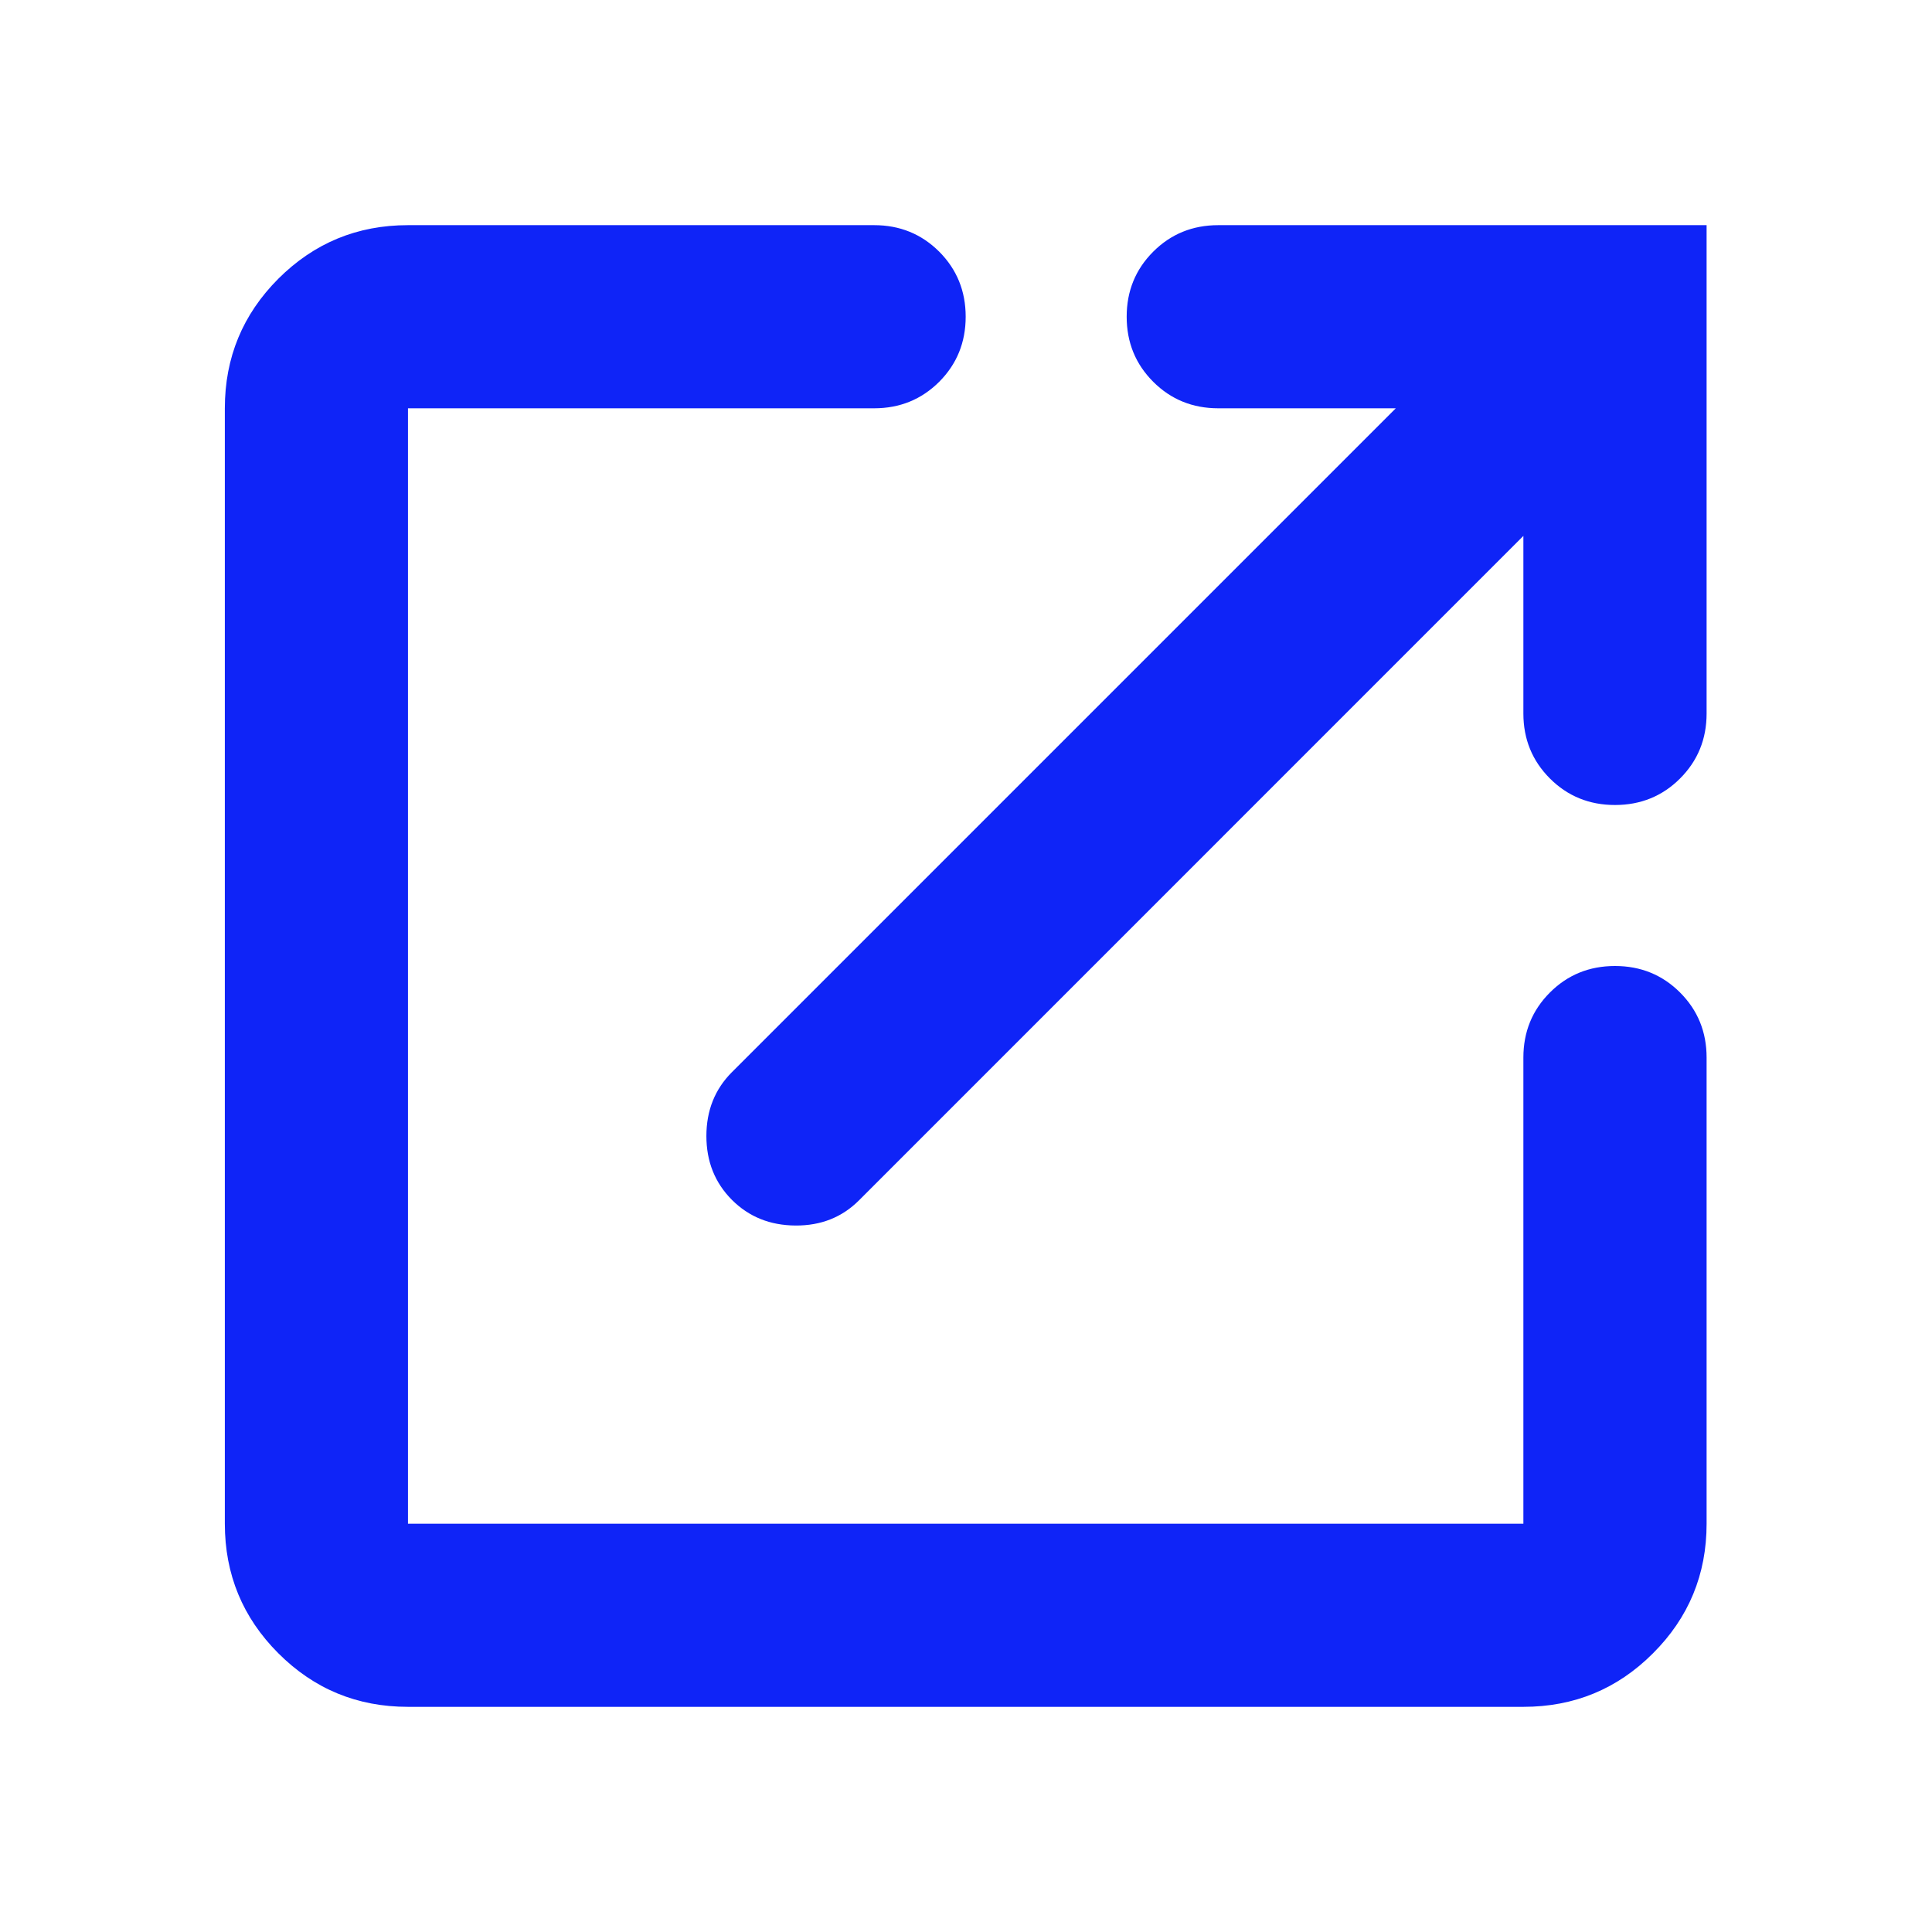
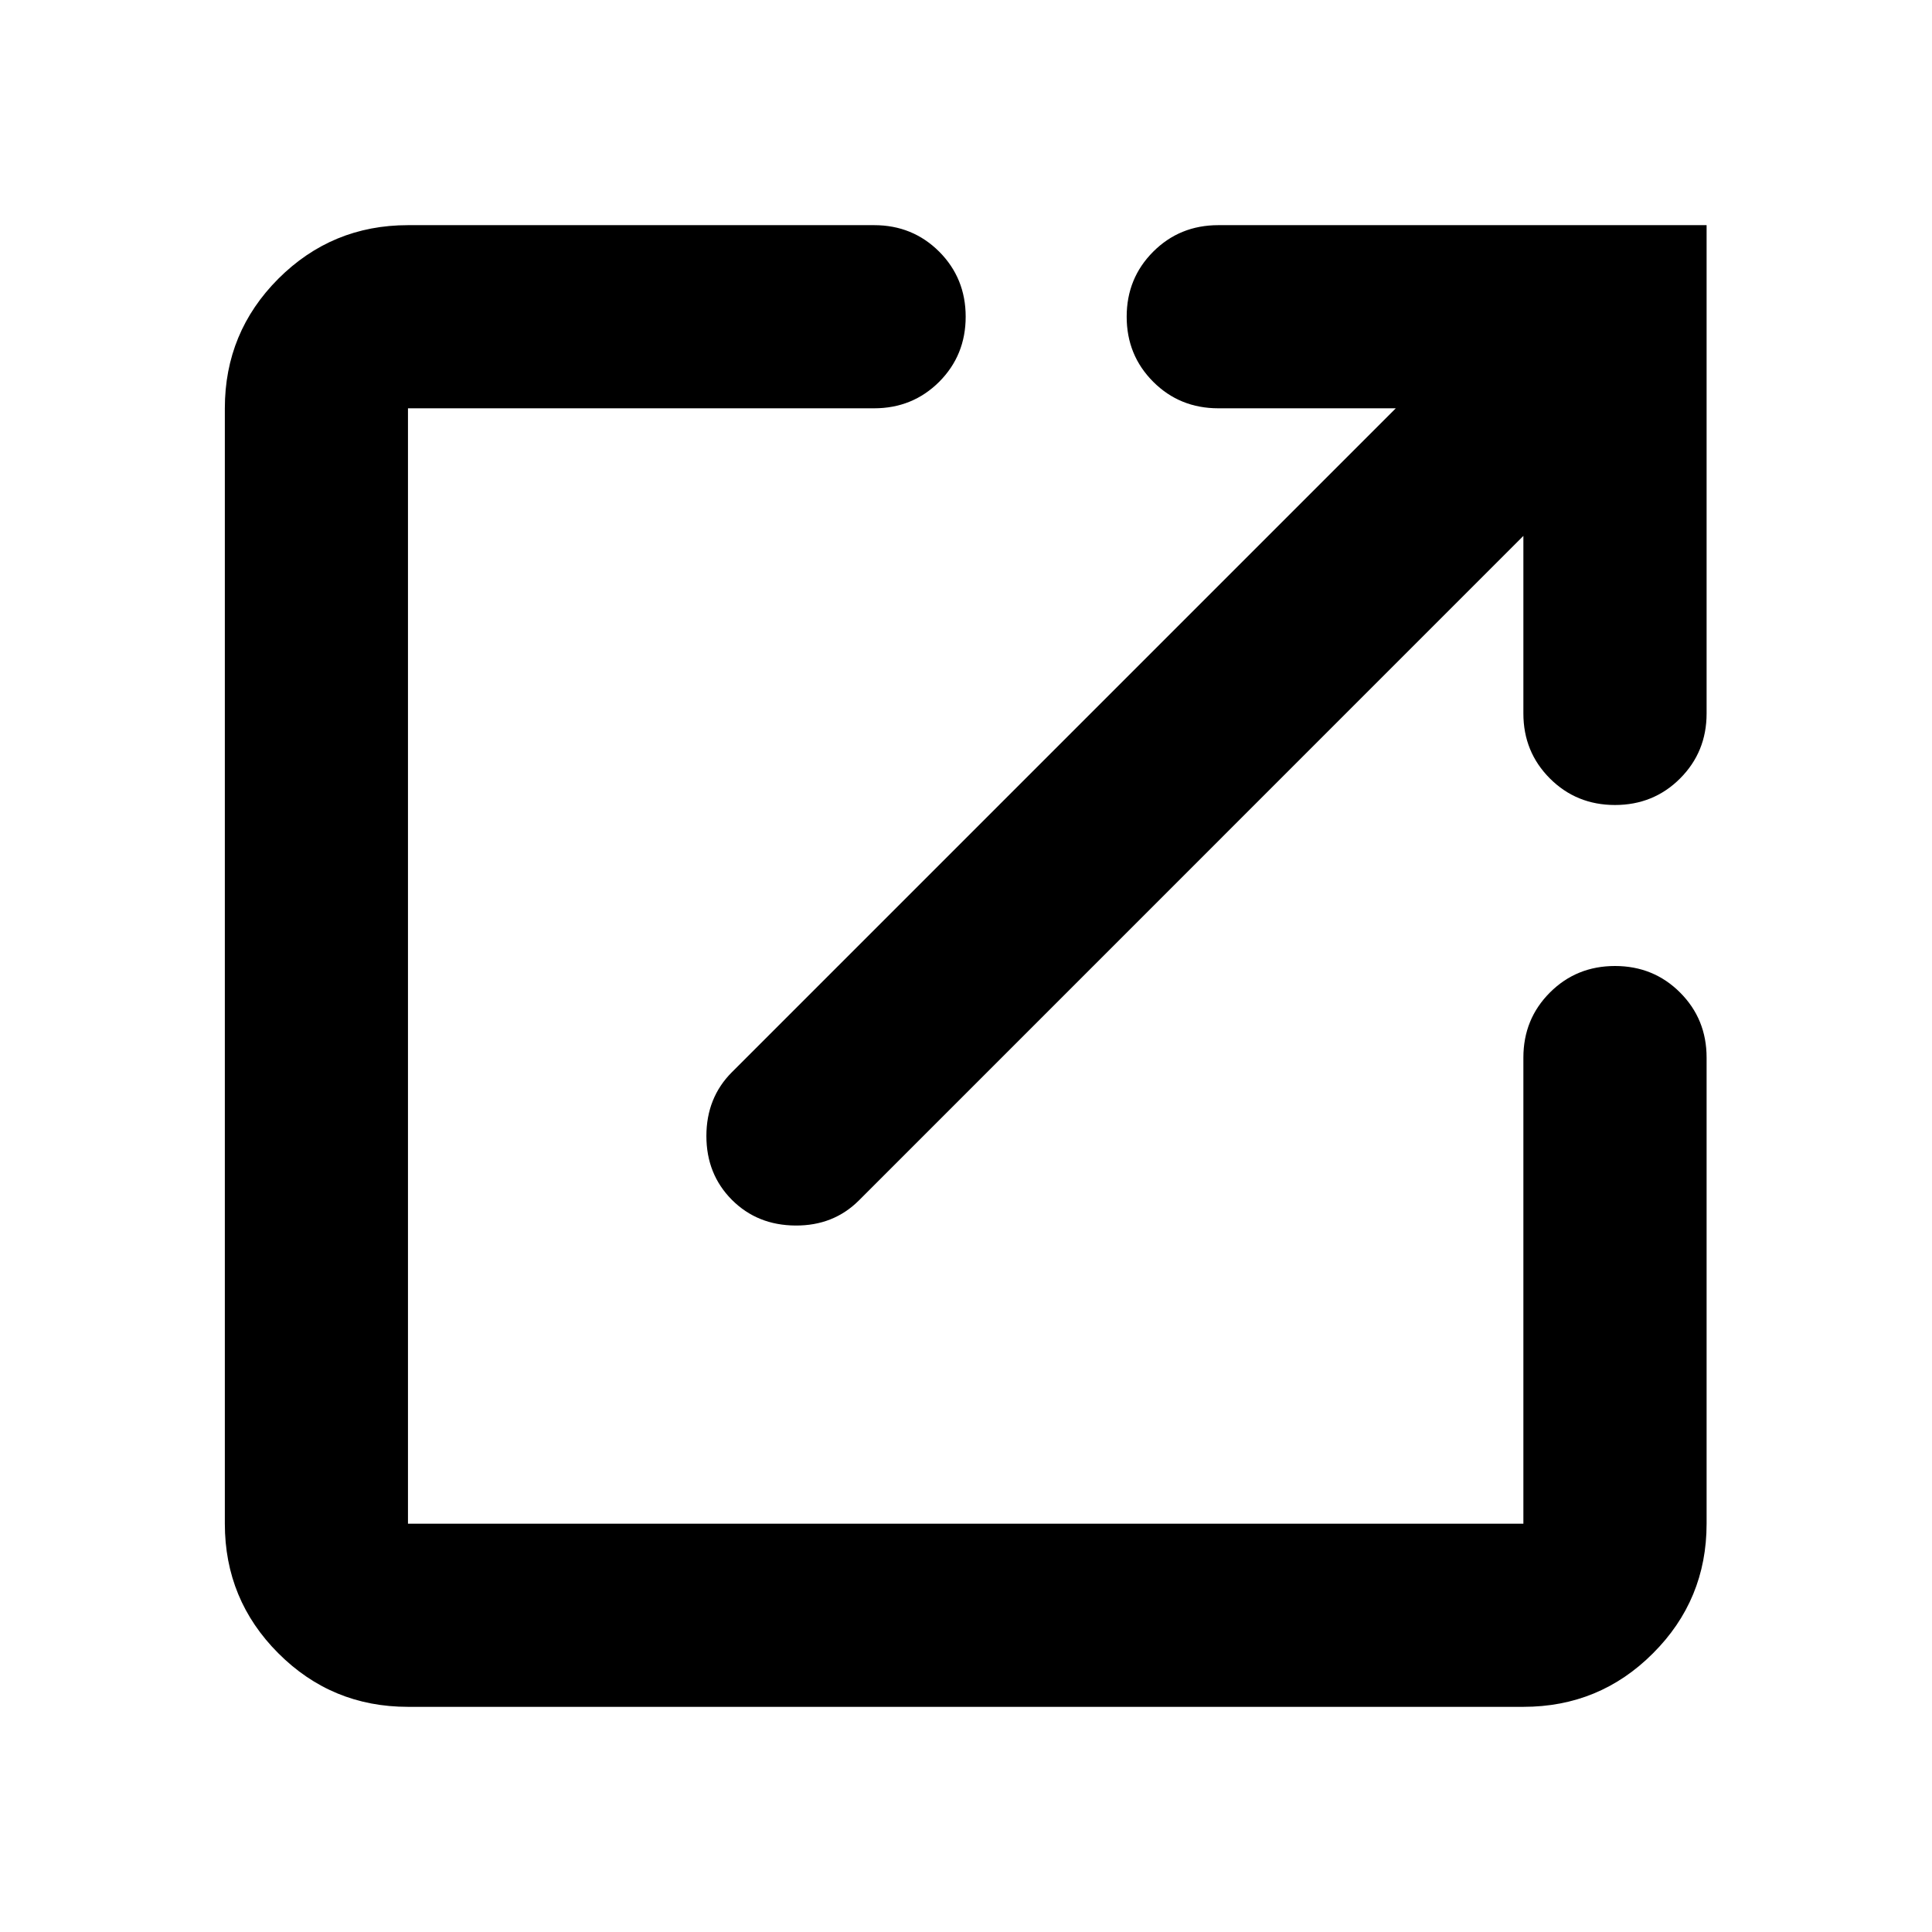
<svg xmlns="http://www.w3.org/2000/svg" width="24" height="24" viewBox="0 0 24 24" fill="none">
-   <path d="M5.068 21.203C4.438 21.203 3.902 20.982 3.458 20.538C3.015 20.095 2.793 19.558 2.793 18.928V5.072C2.793 4.442 3.015 3.906 3.458 3.462C3.902 3.019 4.438 2.797 5.068 2.797H10.859C11.178 2.797 11.447 2.907 11.667 3.126C11.886 3.346 11.996 3.615 11.996 3.934C11.996 4.254 11.886 4.523 11.667 4.743C11.447 4.962 11.178 5.072 10.859 5.072H5.068V18.928H18.924V13.138C18.924 12.818 19.034 12.549 19.254 12.329C19.473 12.11 19.743 12 20.062 12C20.381 12 20.651 12.11 20.87 12.329C21.09 12.549 21.2 12.818 21.2 13.138V18.928C21.2 19.558 20.978 20.095 20.534 20.538C20.091 20.982 19.554 21.203 18.924 21.203H5.068ZM18.924 6.657L10.671 14.911C10.46 15.122 10.197 15.226 9.882 15.224C9.566 15.222 9.303 15.116 9.092 14.905C8.881 14.693 8.775 14.429 8.775 14.112C8.775 13.795 8.881 13.53 9.092 13.319L17.339 5.072H15.134C14.815 5.072 14.545 4.962 14.326 4.743C14.106 4.523 13.996 4.254 13.996 3.934C13.996 3.615 14.106 3.346 14.326 3.126C14.545 2.907 14.815 2.797 15.134 2.797H21.2V8.863C21.2 9.182 21.09 9.451 20.87 9.671C20.651 9.89 20.381 10 20.062 10C19.743 10 19.473 9.89 19.254 9.671C19.034 9.451 18.924 9.182 18.924 8.863V6.657Z" fill="#0F24F7" />
+   <path d="M5.068 21.203C4.438 21.203 3.902 20.982 3.458 20.538C3.015 20.095 2.793 19.558 2.793 18.928V5.072C2.793 4.442 3.015 3.906 3.458 3.462C3.902 3.019 4.438 2.797 5.068 2.797H10.859C11.178 2.797 11.447 2.907 11.667 3.126C11.886 3.346 11.996 3.615 11.996 3.934C11.996 4.254 11.886 4.523 11.667 4.743C11.447 4.962 11.178 5.072 10.859 5.072H5.068V18.928H18.924V13.138C18.924 12.818 19.034 12.549 19.254 12.329C19.473 12.11 19.743 12 20.062 12C20.381 12 20.651 12.11 20.87 12.329C21.09 12.549 21.2 12.818 21.2 13.138V18.928C21.2 19.558 20.978 20.095 20.534 20.538C20.091 20.982 19.554 21.203 18.924 21.203H5.068ZM18.924 6.657L10.671 14.911C10.46 15.122 10.197 15.226 9.882 15.224C9.566 15.222 9.303 15.116 9.092 14.905C8.881 14.693 8.775 14.429 8.775 14.112C8.775 13.795 8.881 13.53 9.092 13.319L17.339 5.072H15.134C14.815 5.072 14.545 4.962 14.326 4.743C14.106 4.523 13.996 4.254 13.996 3.934C13.996 3.615 14.106 3.346 14.326 3.126C14.545 2.907 14.815 2.797 15.134 2.797H21.2V8.863C21.2 9.182 21.09 9.451 20.87 9.671C20.651 9.89 20.381 10 20.062 10C19.743 10 19.473 9.89 19.254 9.671C19.034 9.451 18.924 9.182 18.924 8.863V6.657Z" fill="currentColor" />
</svg>
